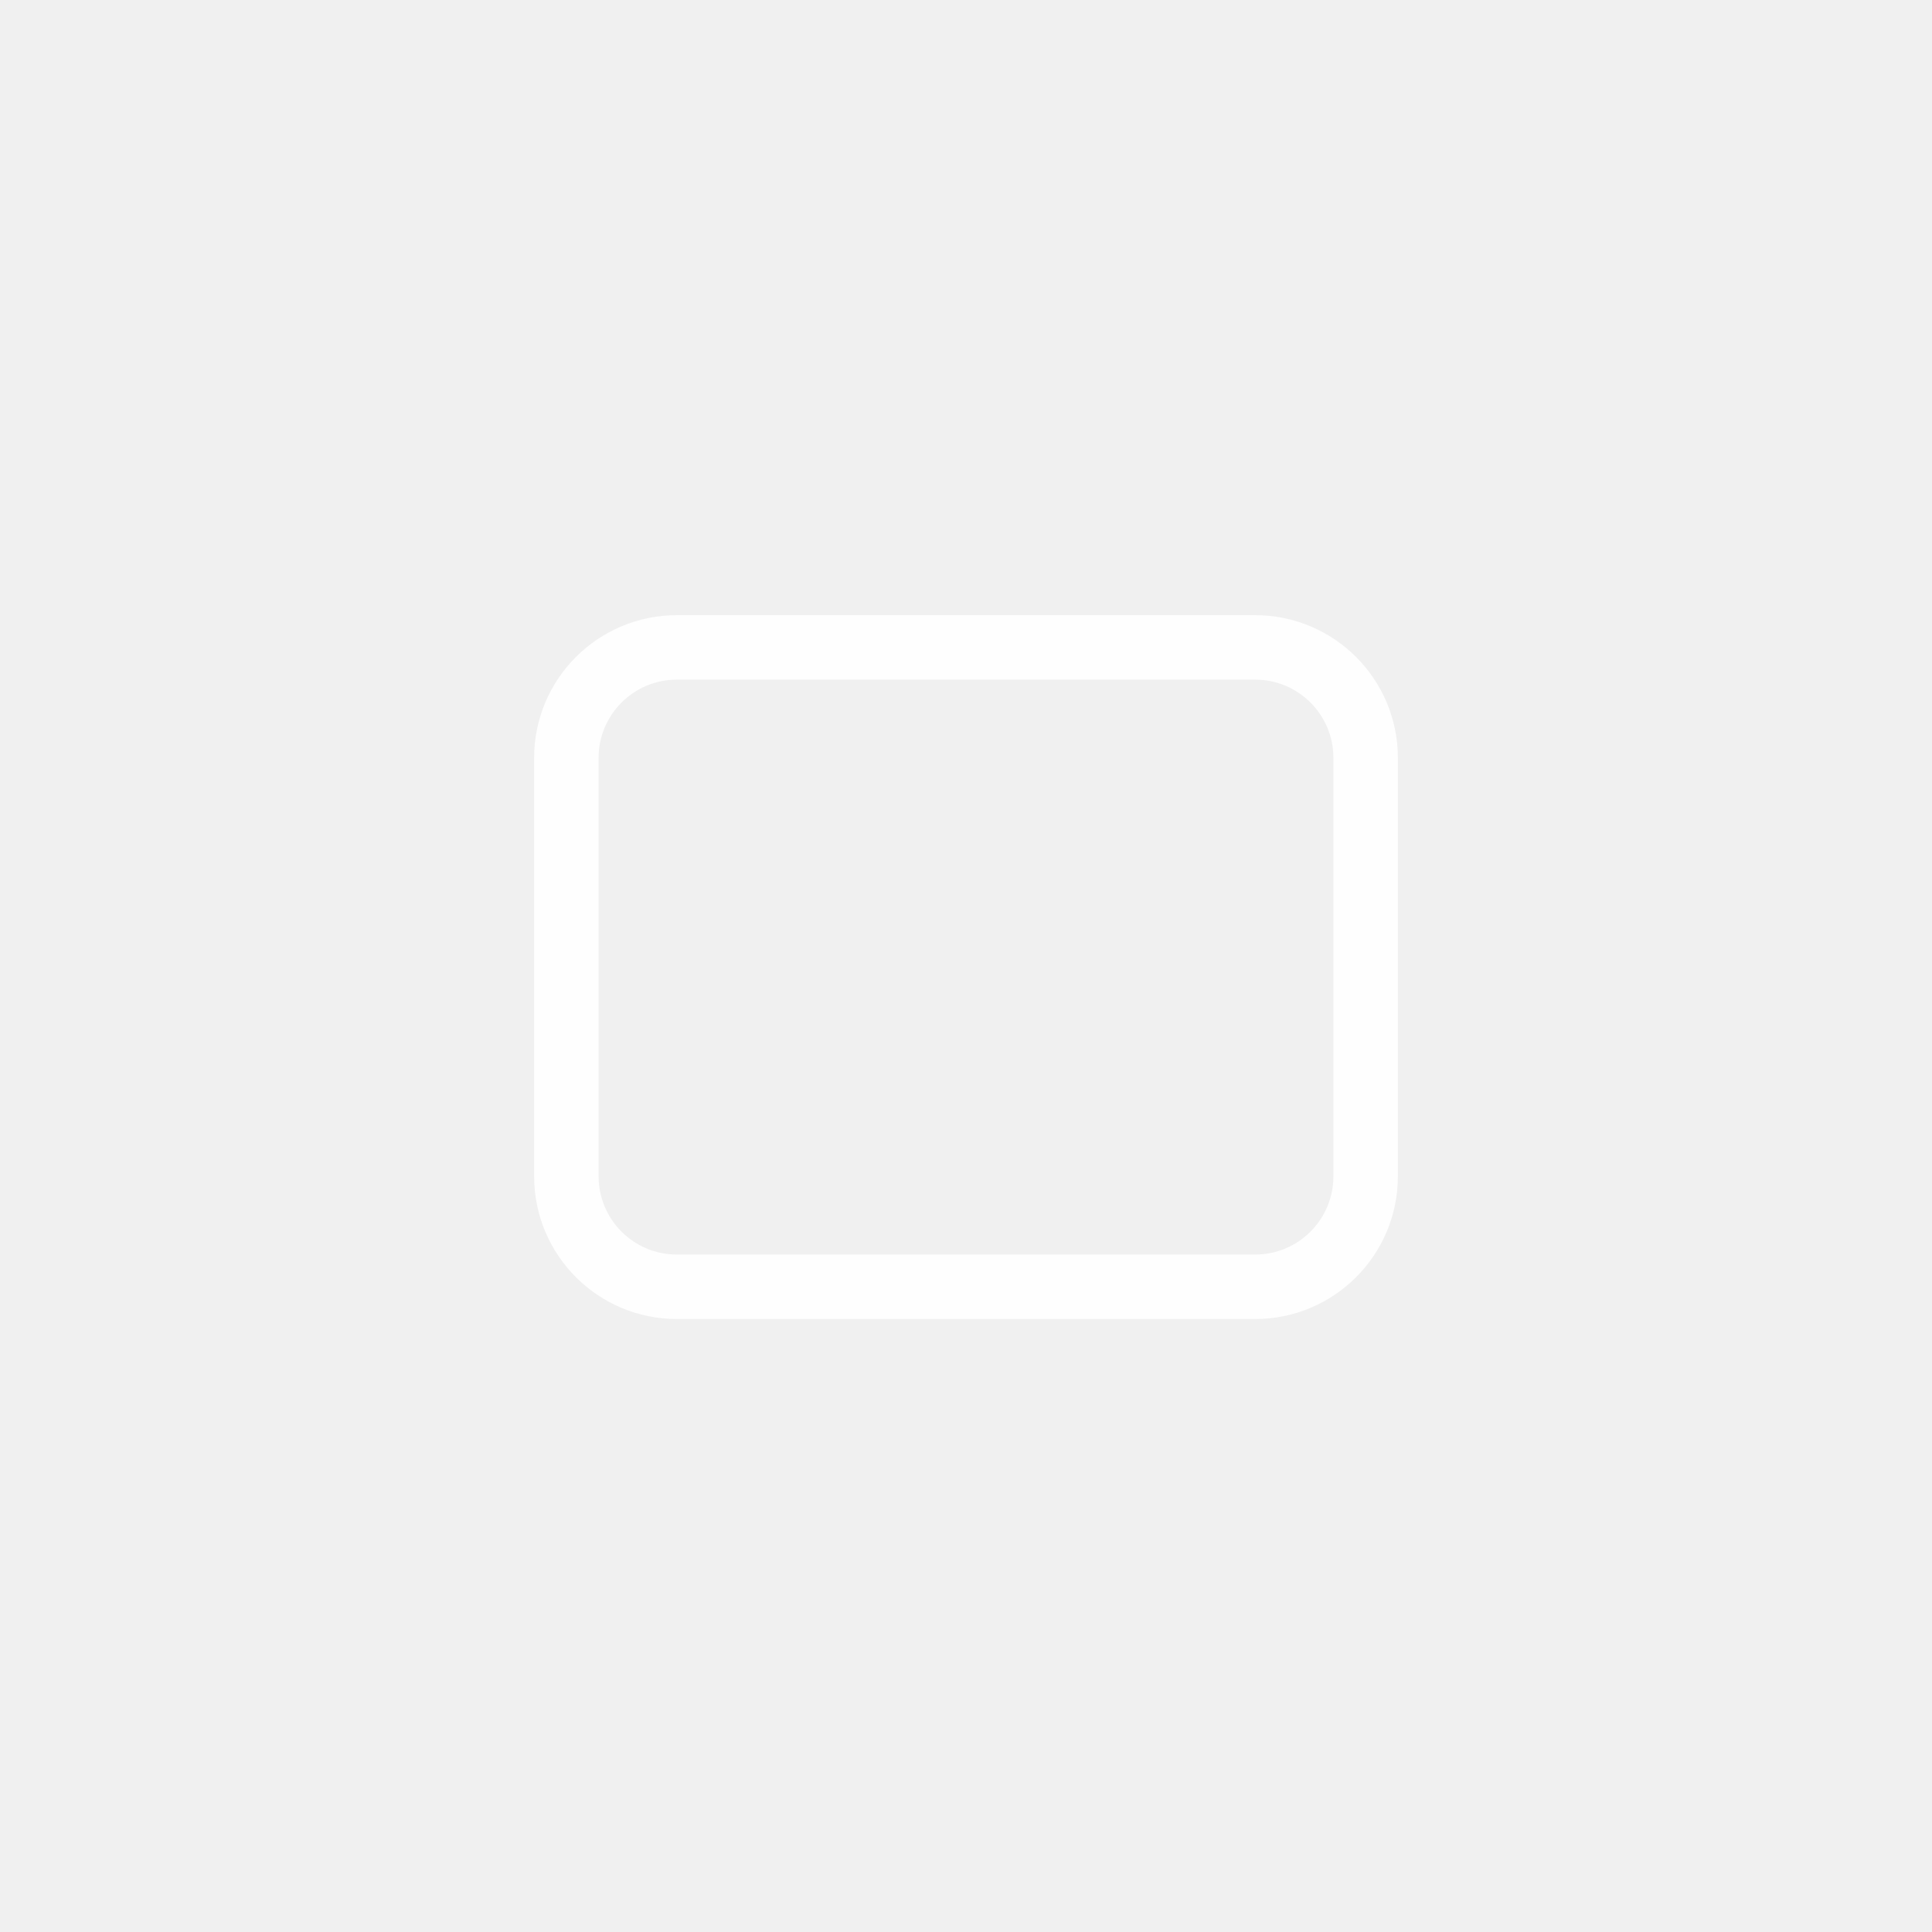
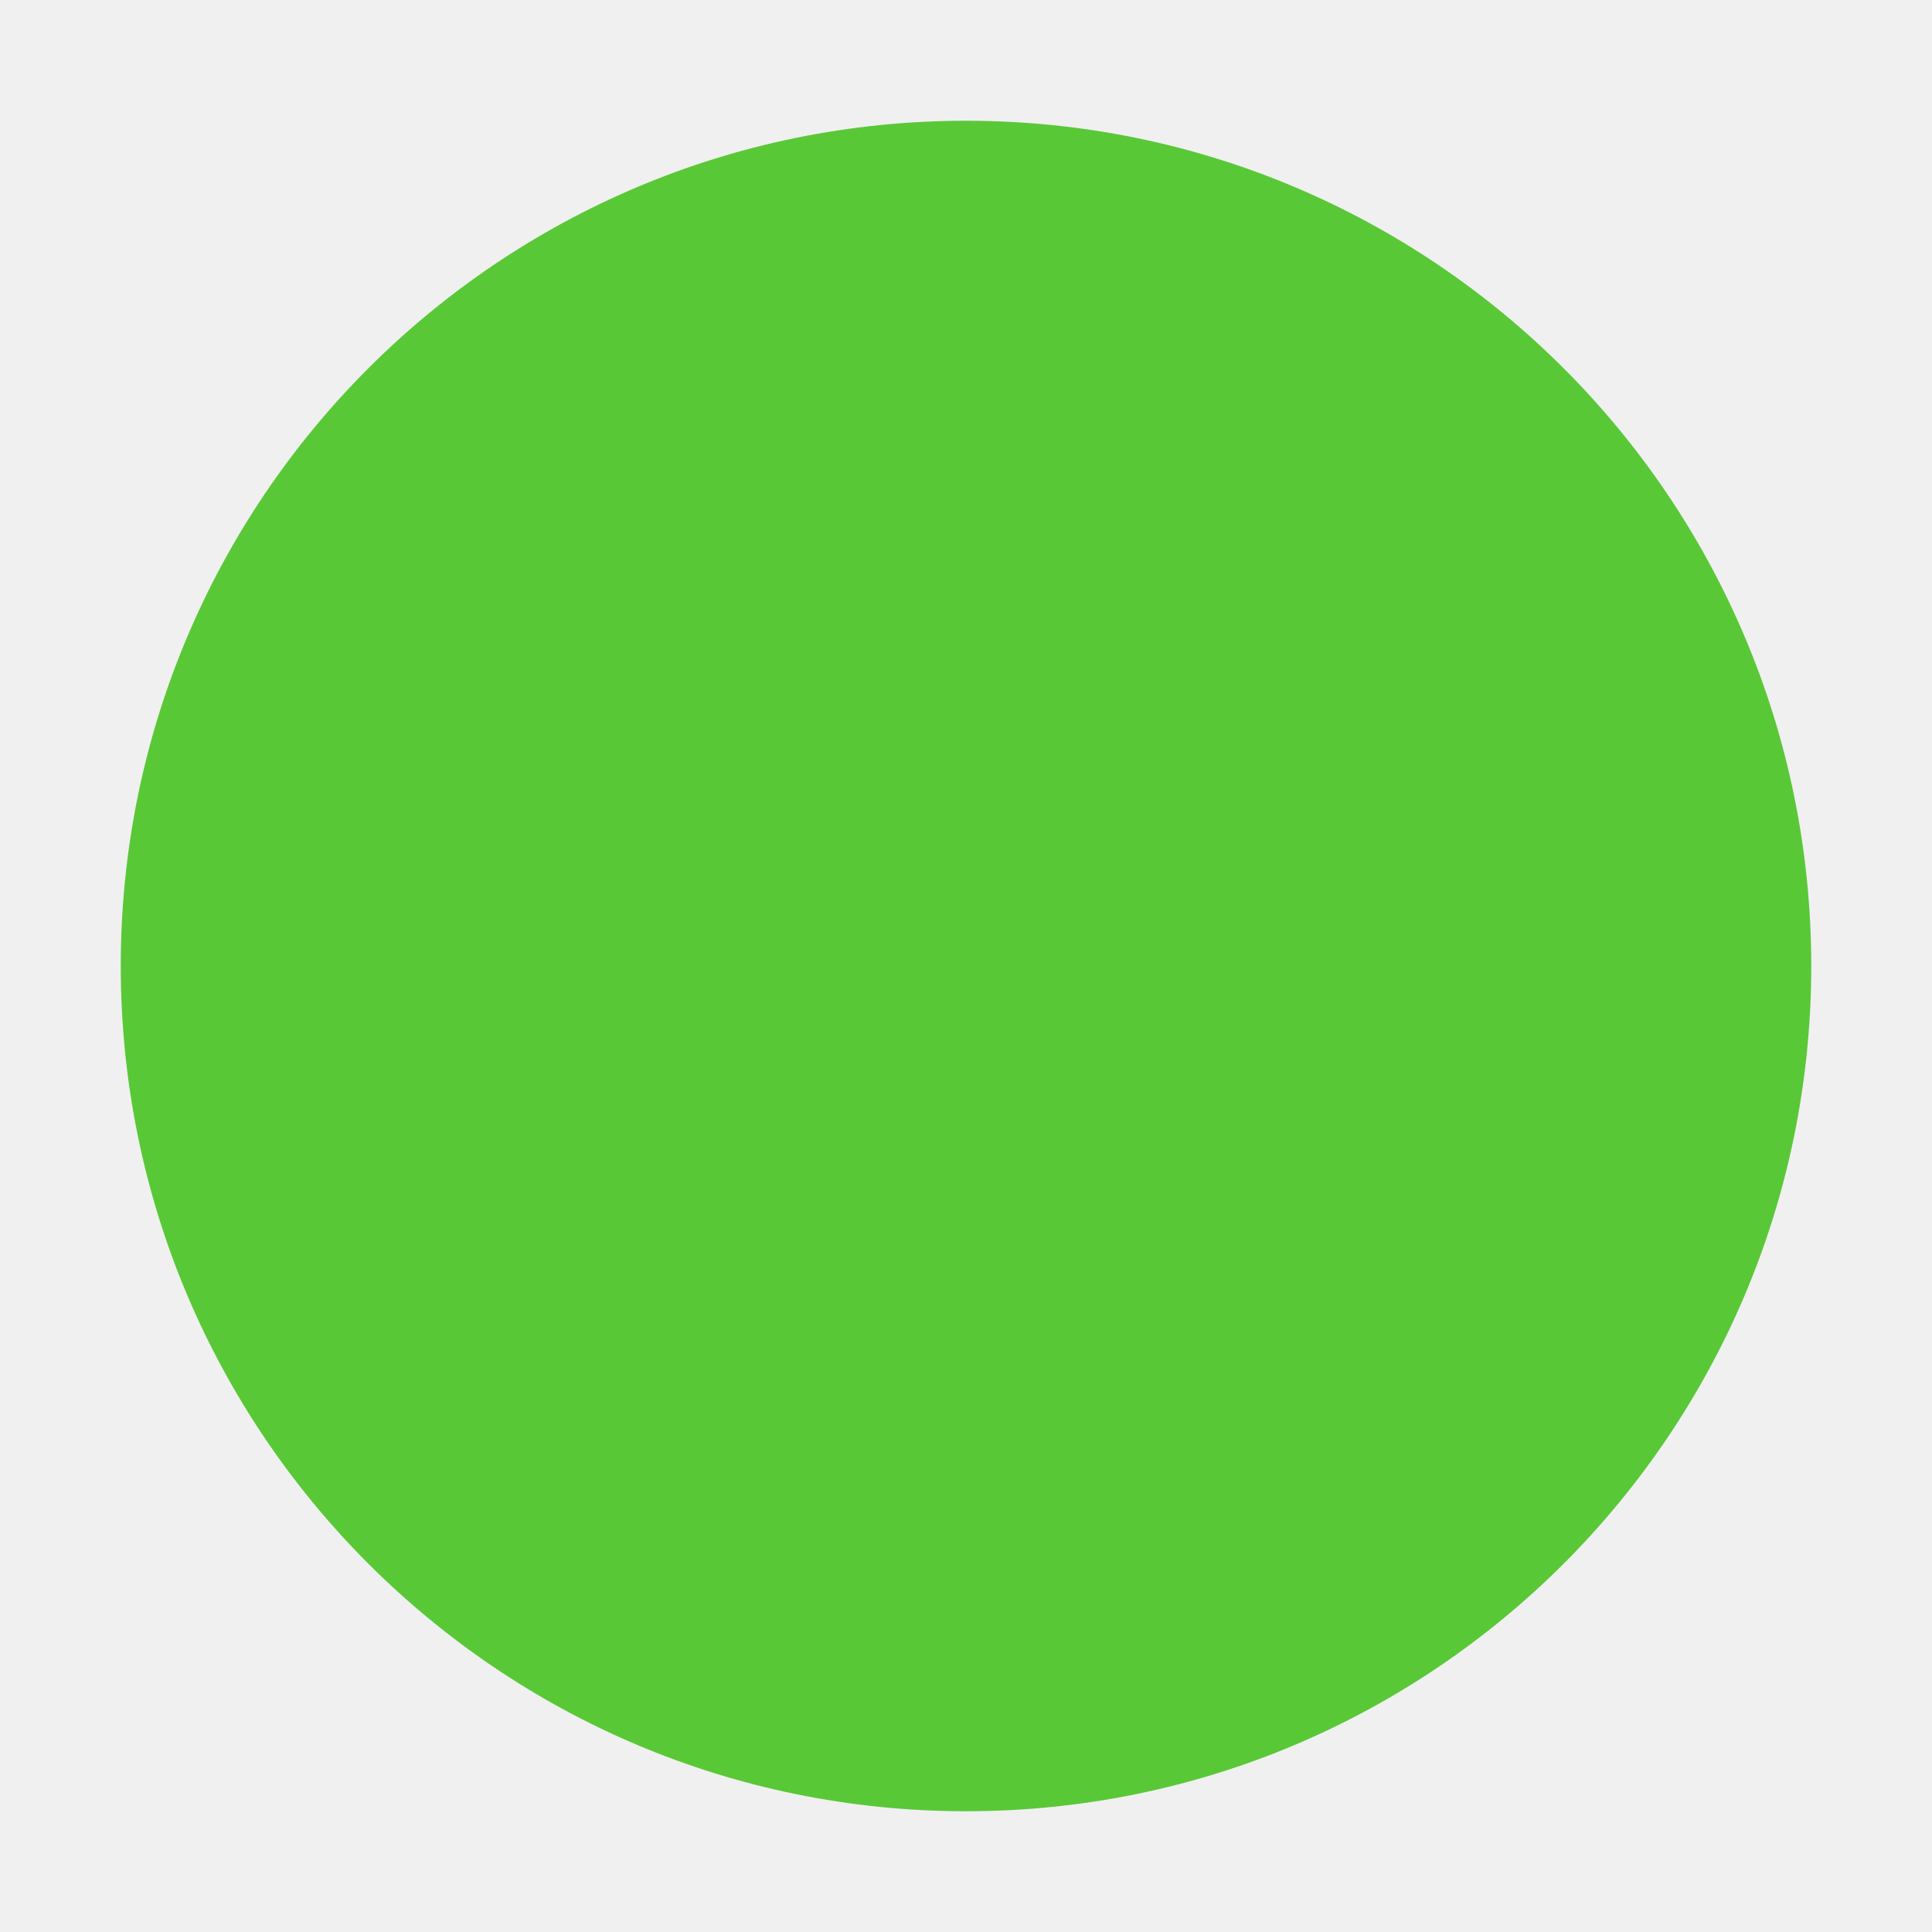
- <svg xmlns="http://www.w3.org/2000/svg" width="30" height="30" version="1.1" viewBox="0 0 7.938 7.938">
-   <g transform="translate(0 -289.06)">
-     <rect x="-12.231" y="294.87" width="4.233" height="4.233" ry="4.4796e-6" opacity="0" stroke-width=".126" style="paint-order:markers stroke fill" />
-     <rect x="2.327" y="291.72" width="3.284" height="2.627" ry=".454" fill="none" opacity=".9" stroke="#fff" stroke-width=".265" />
-   </g>
+ <svg xmlns="http://www.w3.org/2000/svg" width="16" height="16" version="1.1">
+   <rect y="6.1035e-7" width="16" height="16" ry="1.6931e-5" opacity="0" stroke-width=".474" style="paint-order:markers stroke fill" />
+   <path d="m8 15c3.866 0 7-3.134 7-7s-3.134-7-7-7c-3.866 0-7 3.134-7 7s3.134 7 7 7" fill="#59c837" fill-rule="evenodd" />
</svg>
